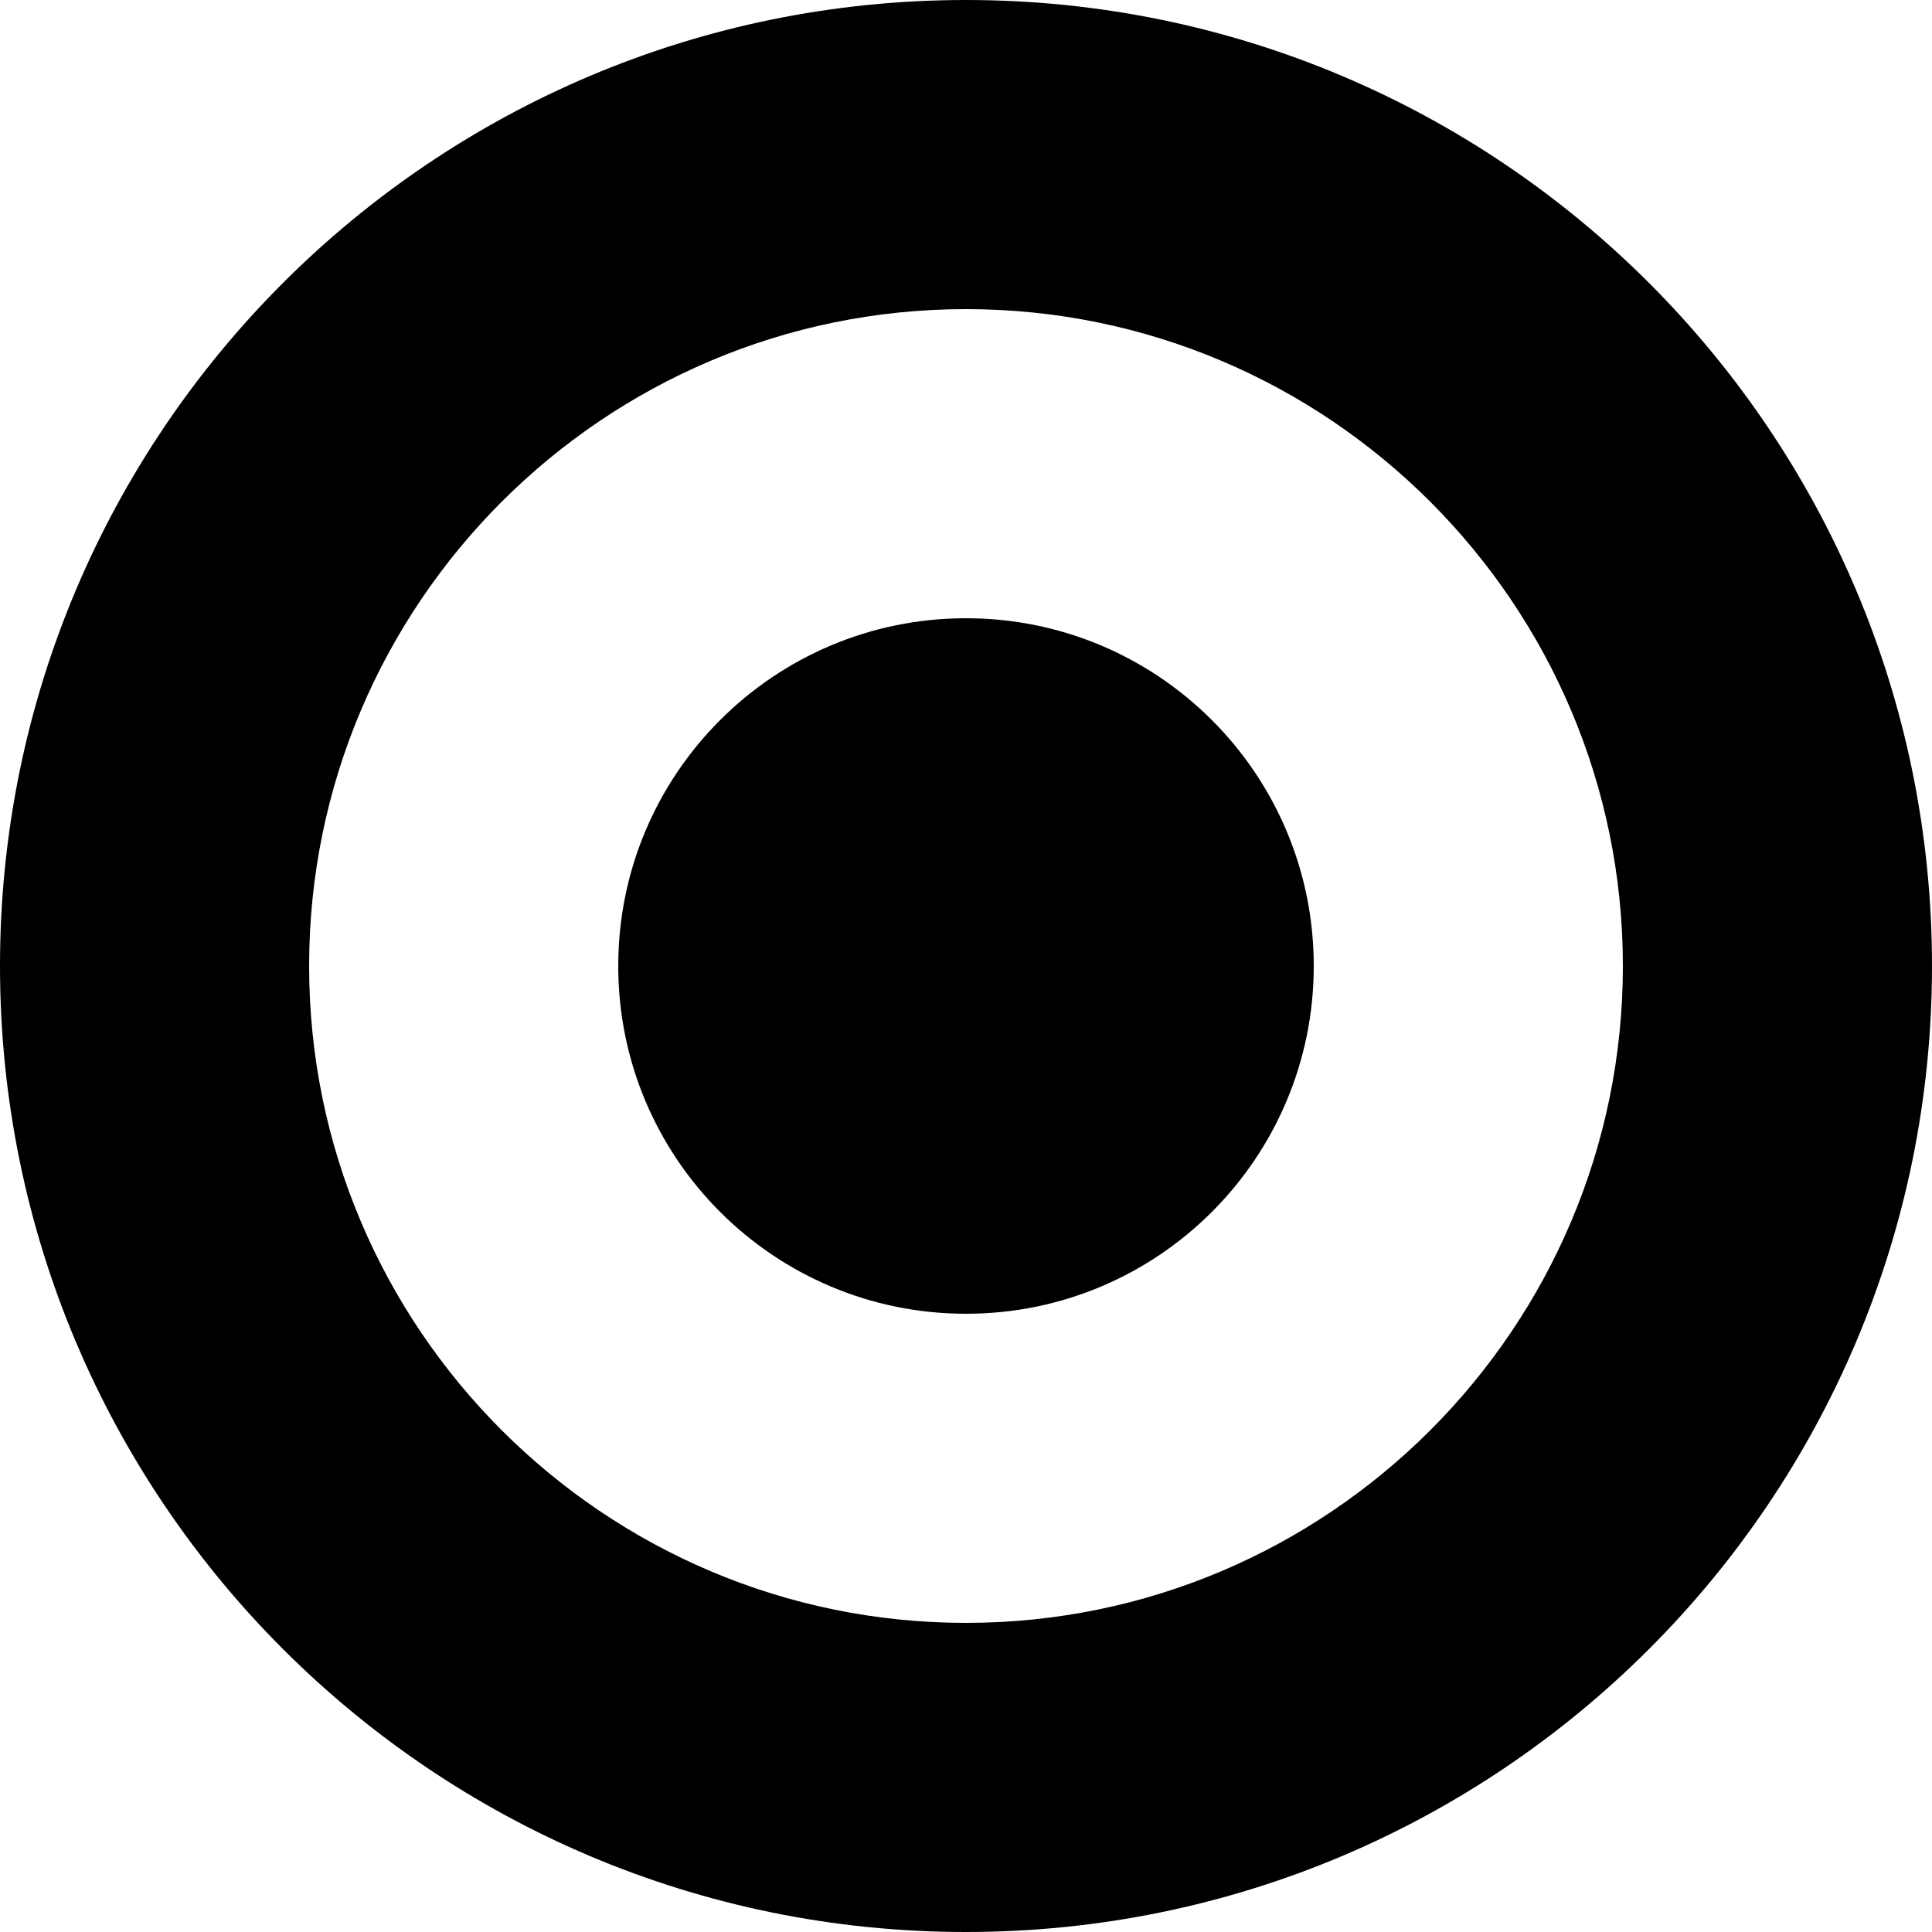
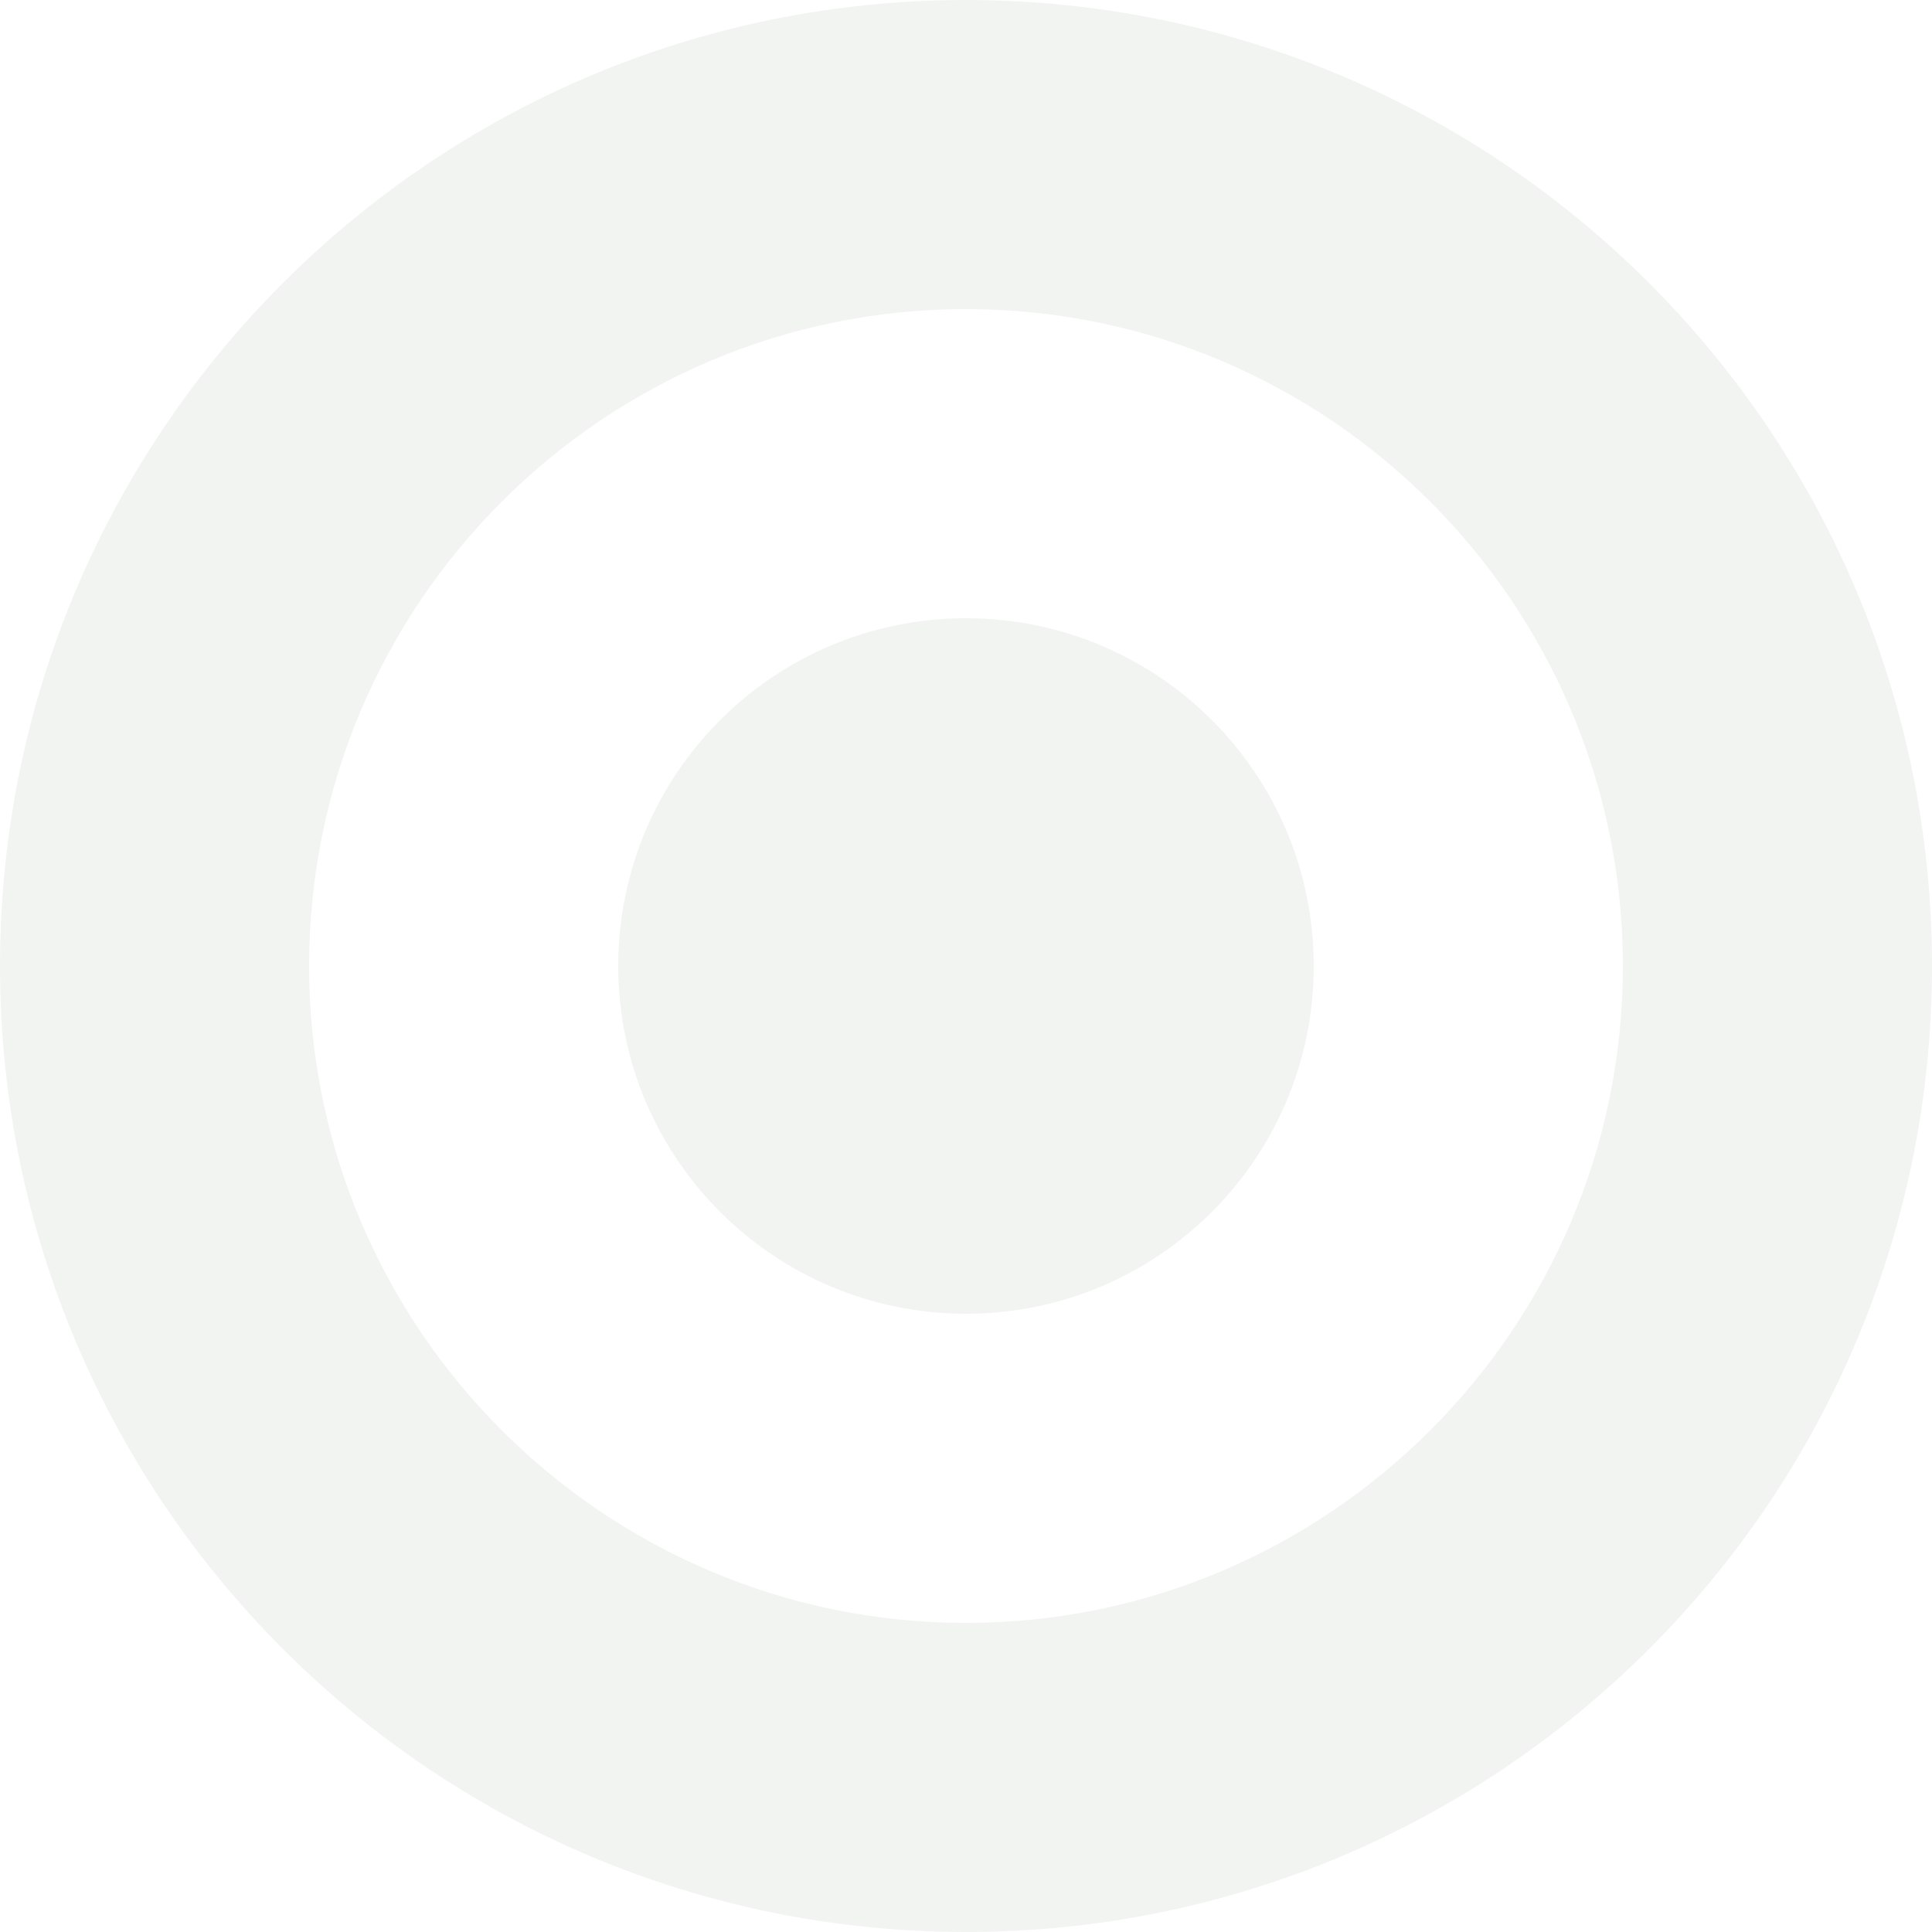
- <svg xmlns="http://www.w3.org/2000/svg" width="25" height="25">
+ <svg xmlns="http://www.w3.org/2000/svg" width="25" height="25" fill="#eef1ef" fill-opacity="0.8">
  <path d="M12.5 4c4.687 0 8.5 3.813 8.5 8.5 0 4.687-3.813 8.5-8.5 8.5C7.813 21 4 17.187 4 12.5 4 7.813 7.813 4 12.5 4m0-4C5.597 0 0 5.597 0 12.5S5.597 25 12.5 25 25 19.403 25 12.5 19.403 0 12.5 0z" />
  <circle cx="12.5" cy="12.5" r="4.5" />
</svg>
